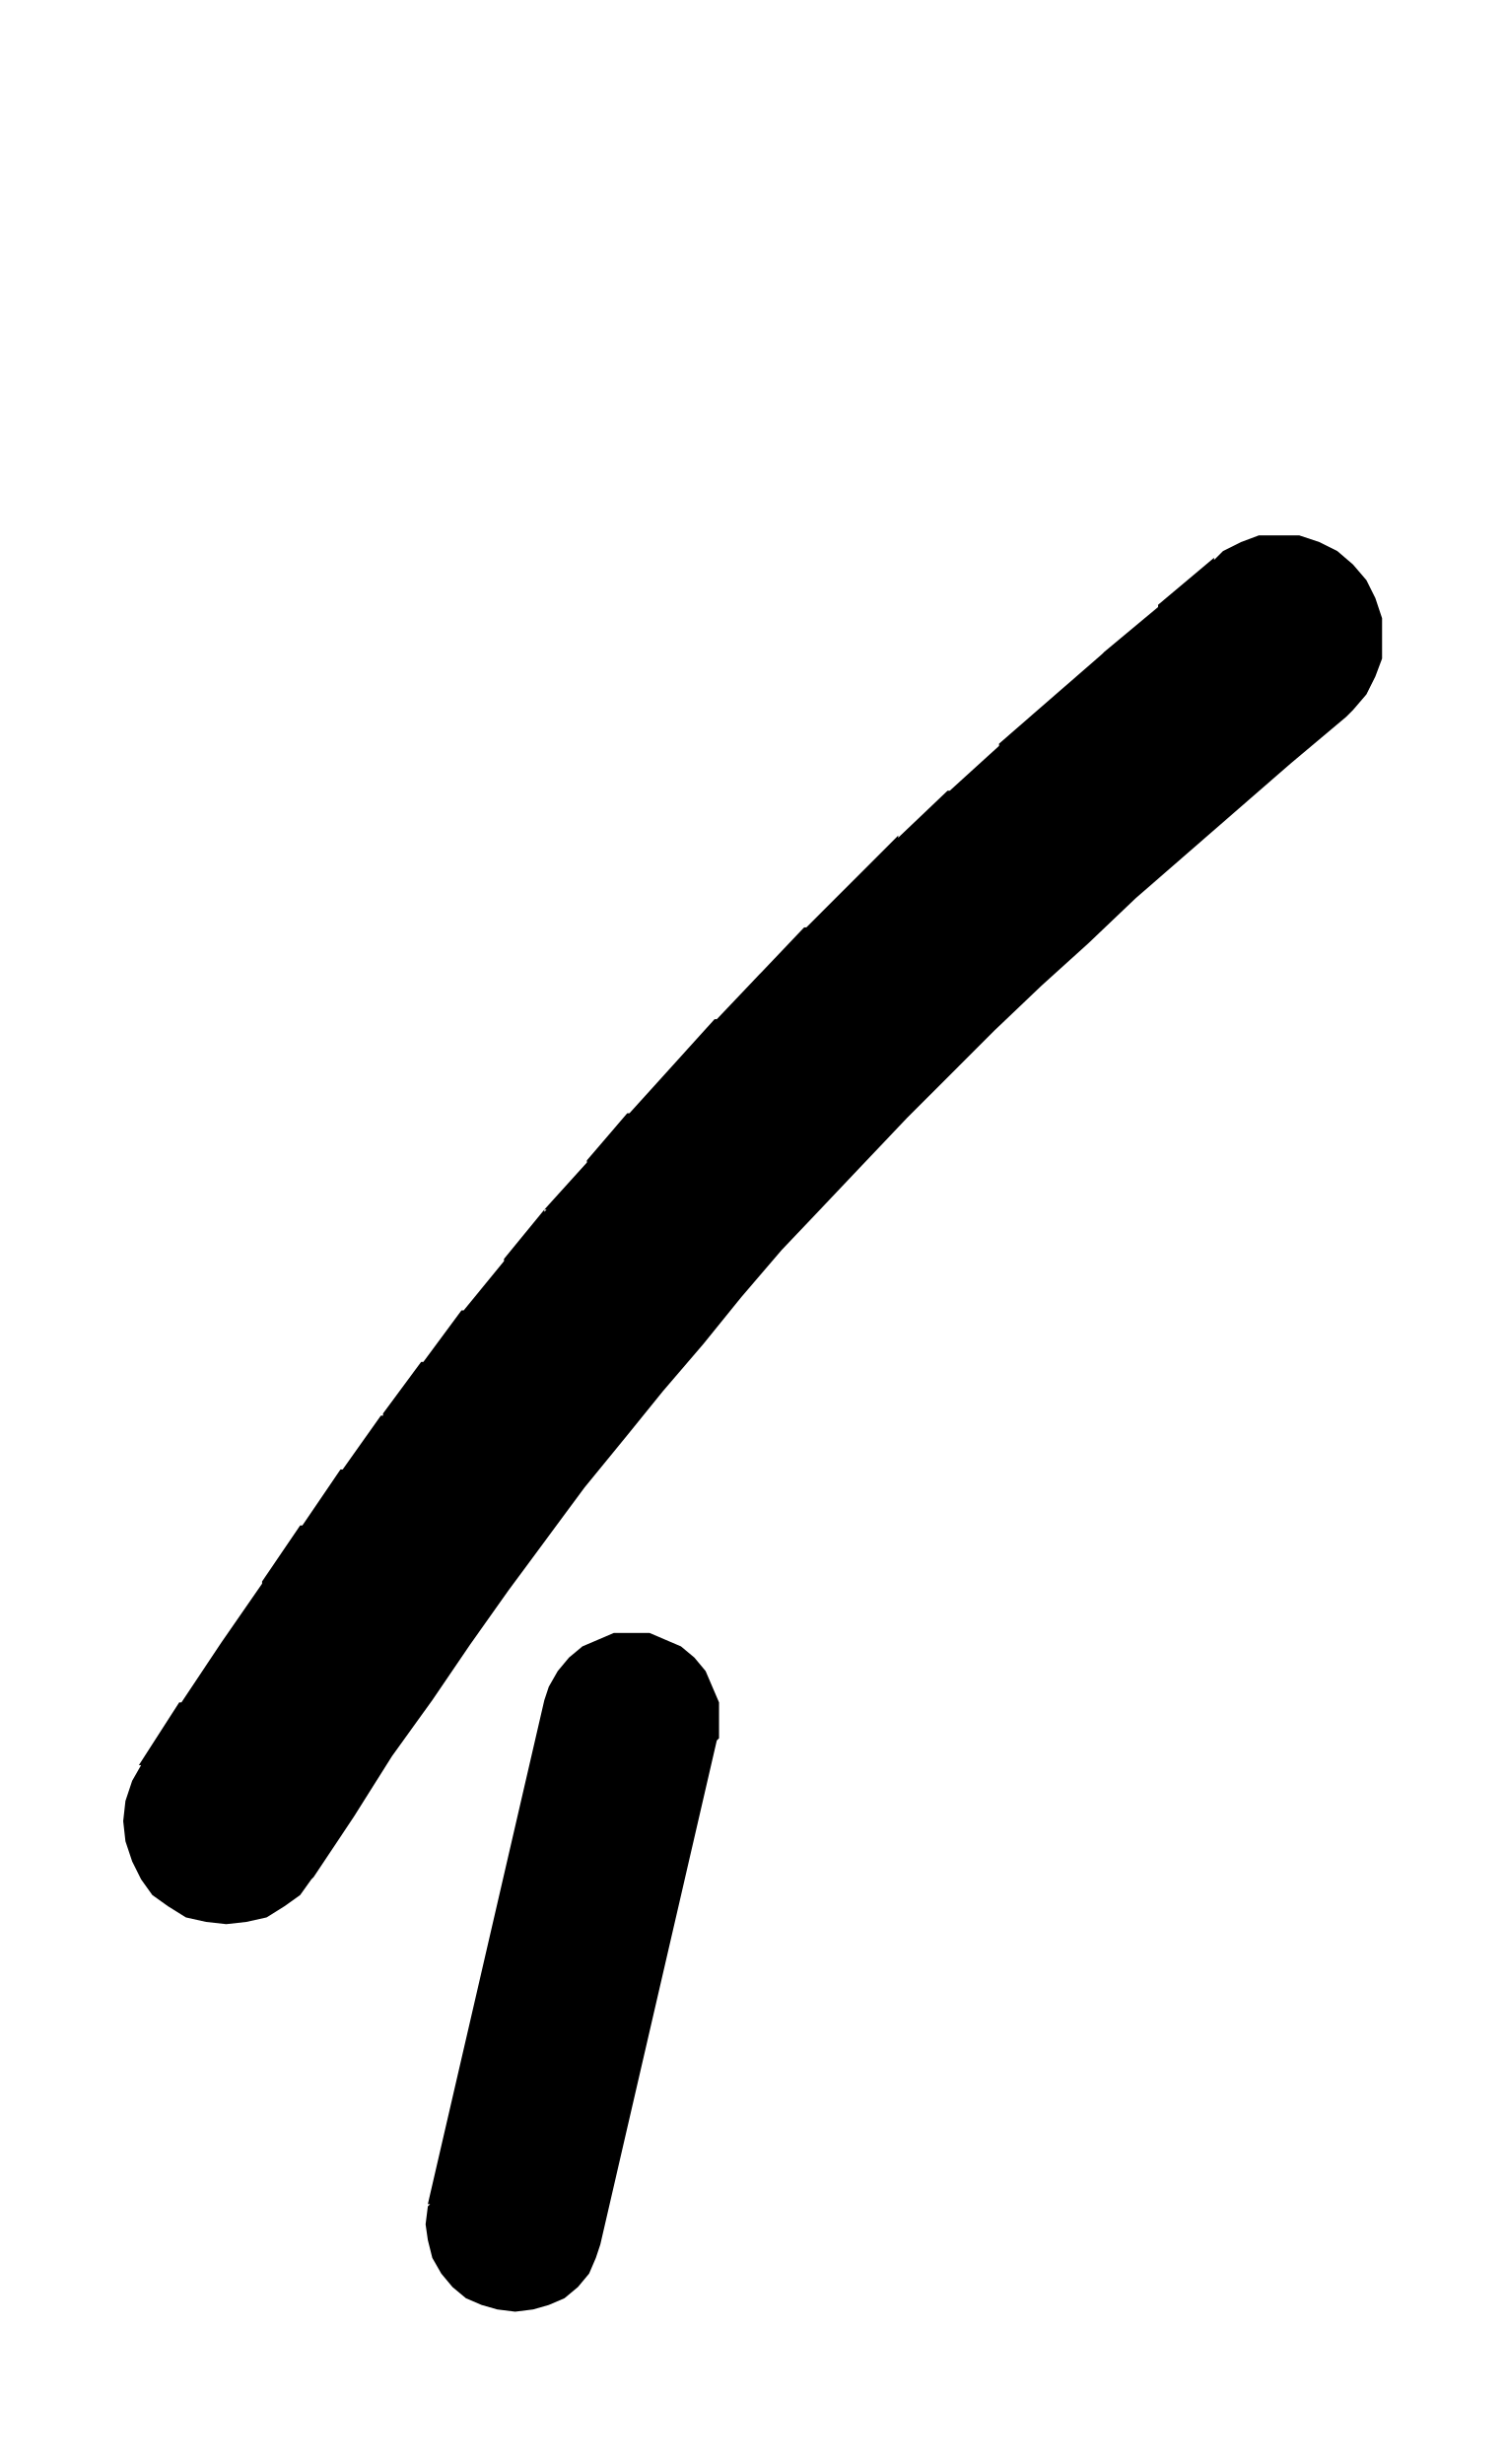
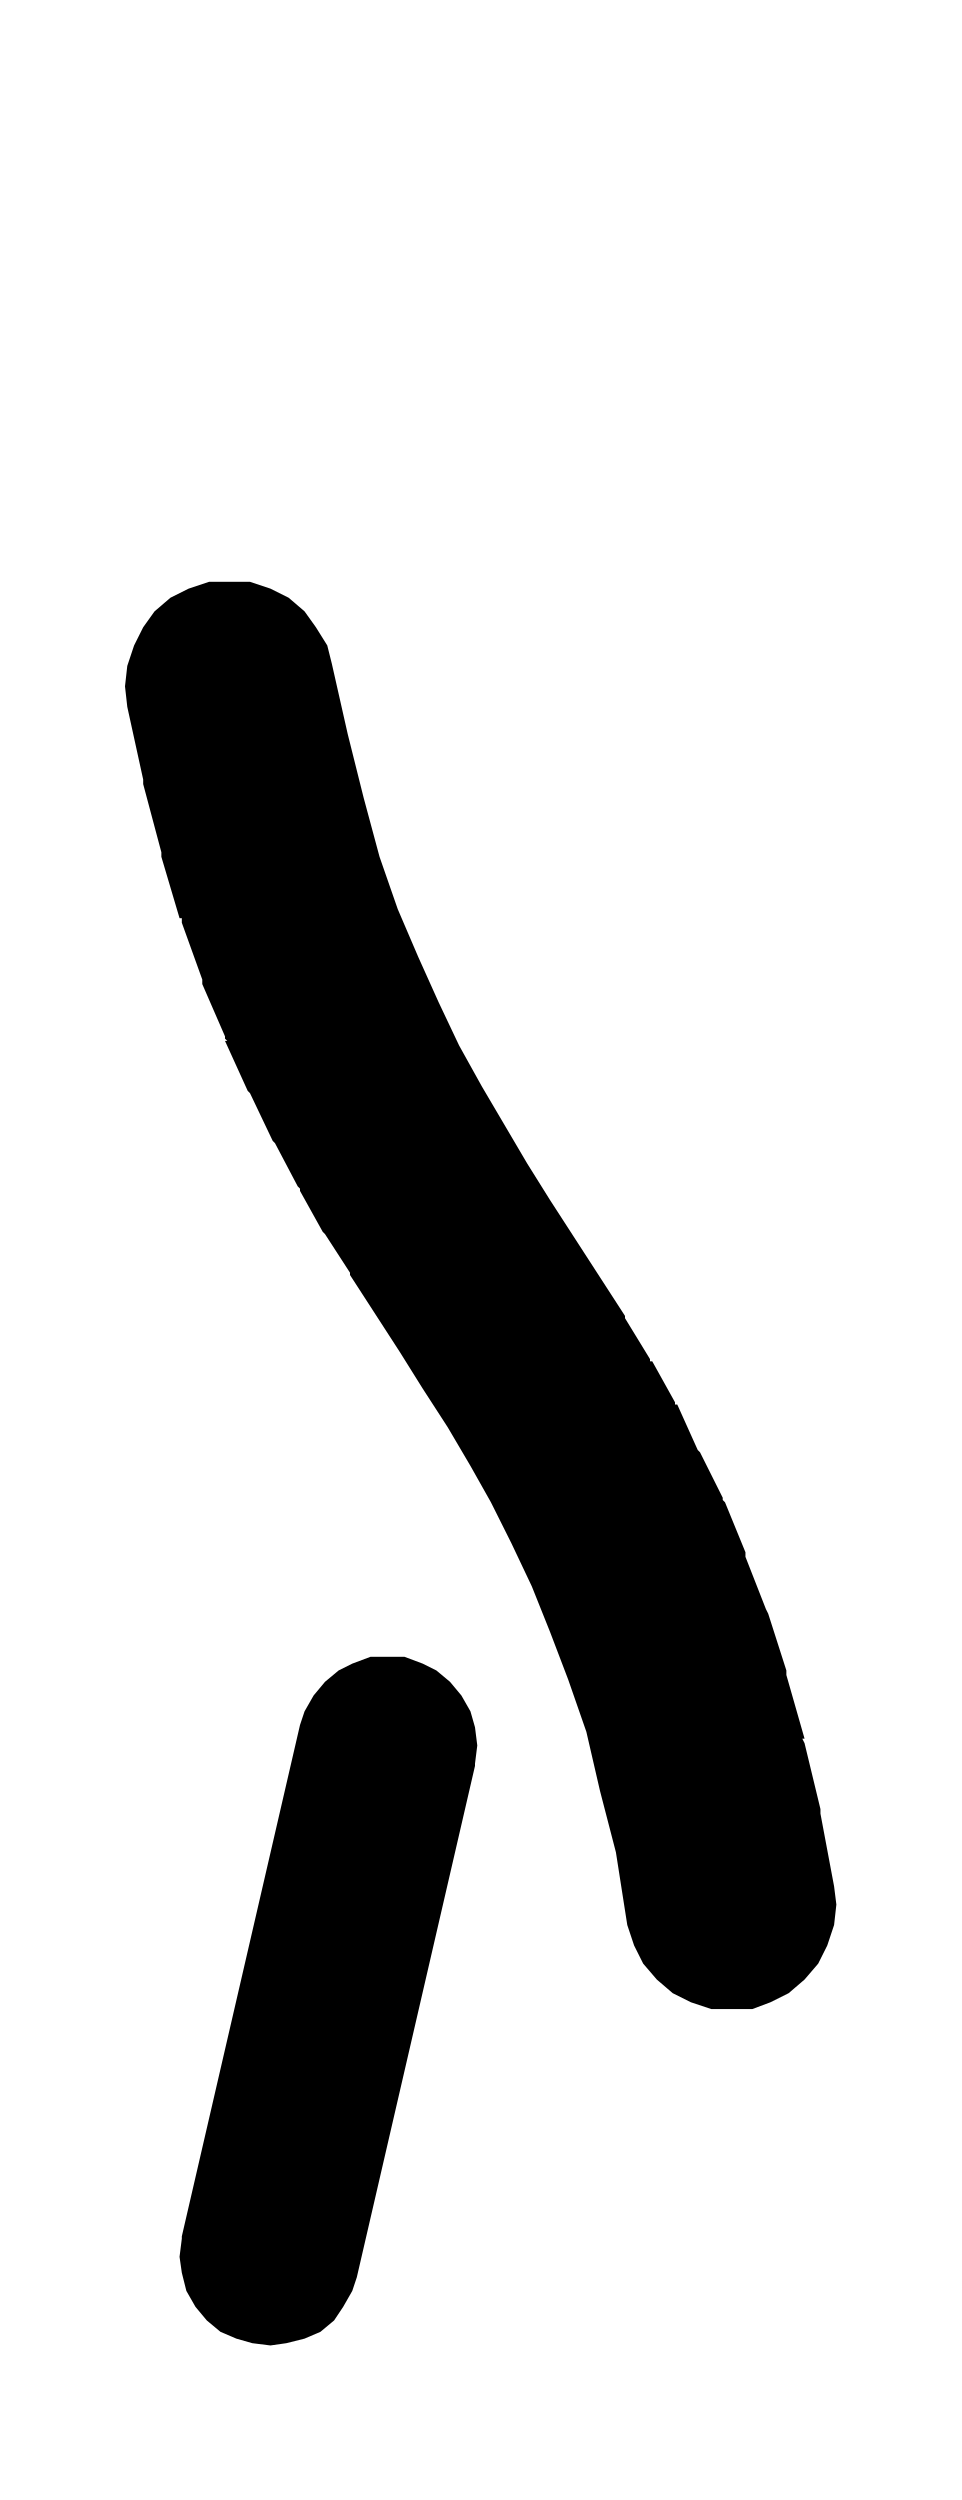
- <svg xmlns="http://www.w3.org/2000/svg" viewBox="0 -900 672 1100">
-   <path transform="scale(1,-1)" fill="currentColor" d="M62 112 80 140H81L99 167L117 193V194L134 219H135L152 244H153L170 268H171V269L188 292H189L206 315H207L225 337V338L243 360V359L244 360H243L262 381V382L280 403H281L300 424L319 445H320L339 465L340 466L359 486H360L380 506L381 507L401 527V526L402 527L423 547H424L446 567V568L469 588L492 608L493 609L517 629V630L542 651V650L546 654L554 658L562 661H571H580L589 658L597 654L604 648L610 641L614 633L617 624V615V606L614 598L610 590L604 583L601 580L576 559L553 539L530 519L507 499L486 479L465 460L444 440L425 421L405 401L386 381L368 362L349 342L331 321L314 300L296 279L279 258L261 236L244 213L227 190L210 166L193 141L175 116L158 89L140 62L139 61L134 54L127 49L119 44L110 42L101 41L92 42L83 44L75 49L68 54L63 61L59 69L56 78L55 87L56 96L59 105L63 112ZM320 123 268 -102 266 -108 263 -115 258 -121 252 -126 245 -129 238 -131 230 -132 222 -131 215 -129 208 -126 202 -121 197 -115 193 -108 191 -100 190 -93 191 -85 192 -84H191L243 141L245 147L249 154L254 160L260 165L267 168L274 171H282H290L297 168L304 165L310 160L315 154L318 147L321 140V132V124Z" />
+ <svg xmlns="http://www.w3.org/2000/svg" viewBox="0 -900 423 1100">
+   <path transform="scale(1,-1)" fill="currentColor" d="M276 53 271 85 264 112 258 138 250 161 242 182 234 202 225 221 216 239 207 255 197 272 186 289 176 305 165 322 154 339V340L143 357L142 358L132 376V377L131 378L121 397L120 398L110 419L109 420L99 442H100L99 443V444L89 467V469L80 494V496H79L71 523V525L63 555V557L56 589L55 598L56 607L59 616L63 624L68 631L75 637L83 641L92 644H101H110L119 641L127 637L134 631L139 624L144 616L146 608L153 577L160 549L167 523L175 500L184 479L193 459L202 440L212 422L222 405L232 388L242 372L253 355L264 338L275 321V320L286 302V301H287L297 283V282H298L307 262L308 261L318 241V240L319 239L328 217V215L337 192L338 190L346 165V163L354 135H353L354 133L361 104V103V102L367 70L368 62L367 53L364 44L360 36L354 29L347 23L339 19L331 16H322H313L304 19L296 23L289 29L283 36L279 44L276 53ZM209 123 157 -102 155 -108 151 -115 147 -121 141 -126 134 -129 126 -131 119 -132 111 -131 104 -129 97 -126 91 -121 86 -115 82 -108 80 -100 79 -93 80 -85V-84L132 141L134 147L138 154L143 160L149 165L155 168L163 171H171H178L186 168L192 165L198 160L203 154L207 147L209 140L210 132L209 124Z" />
</svg>
